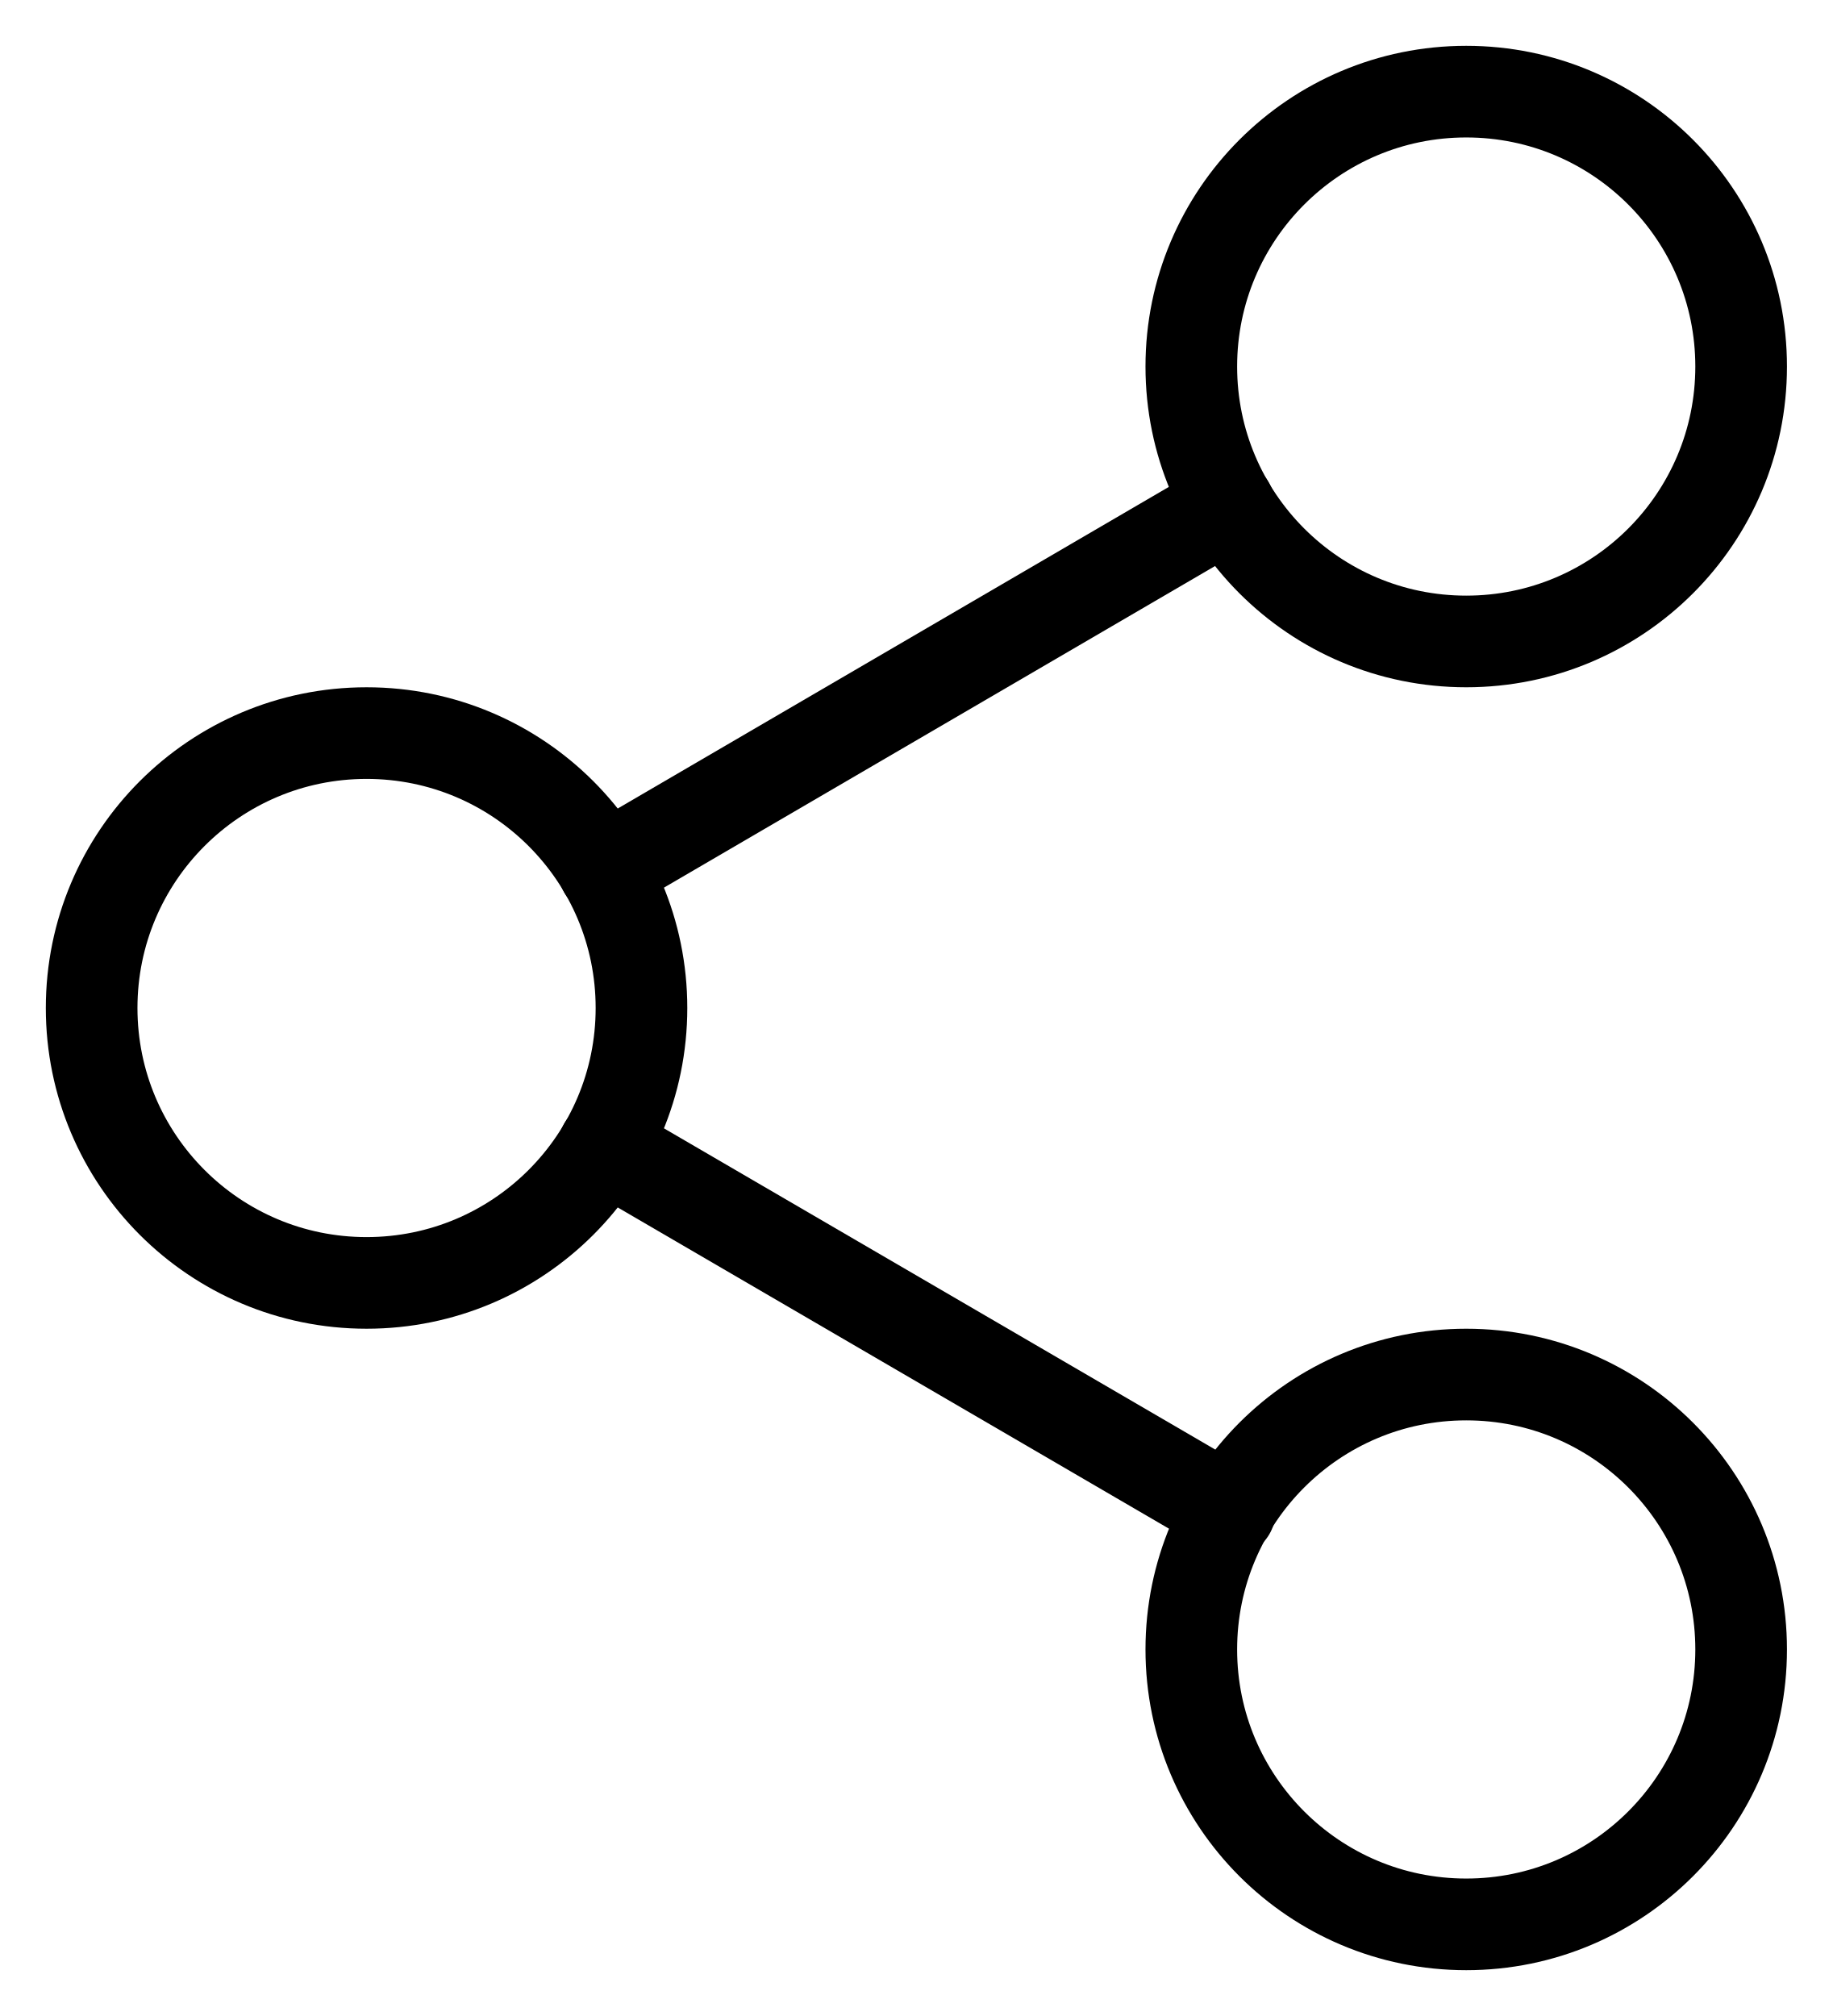
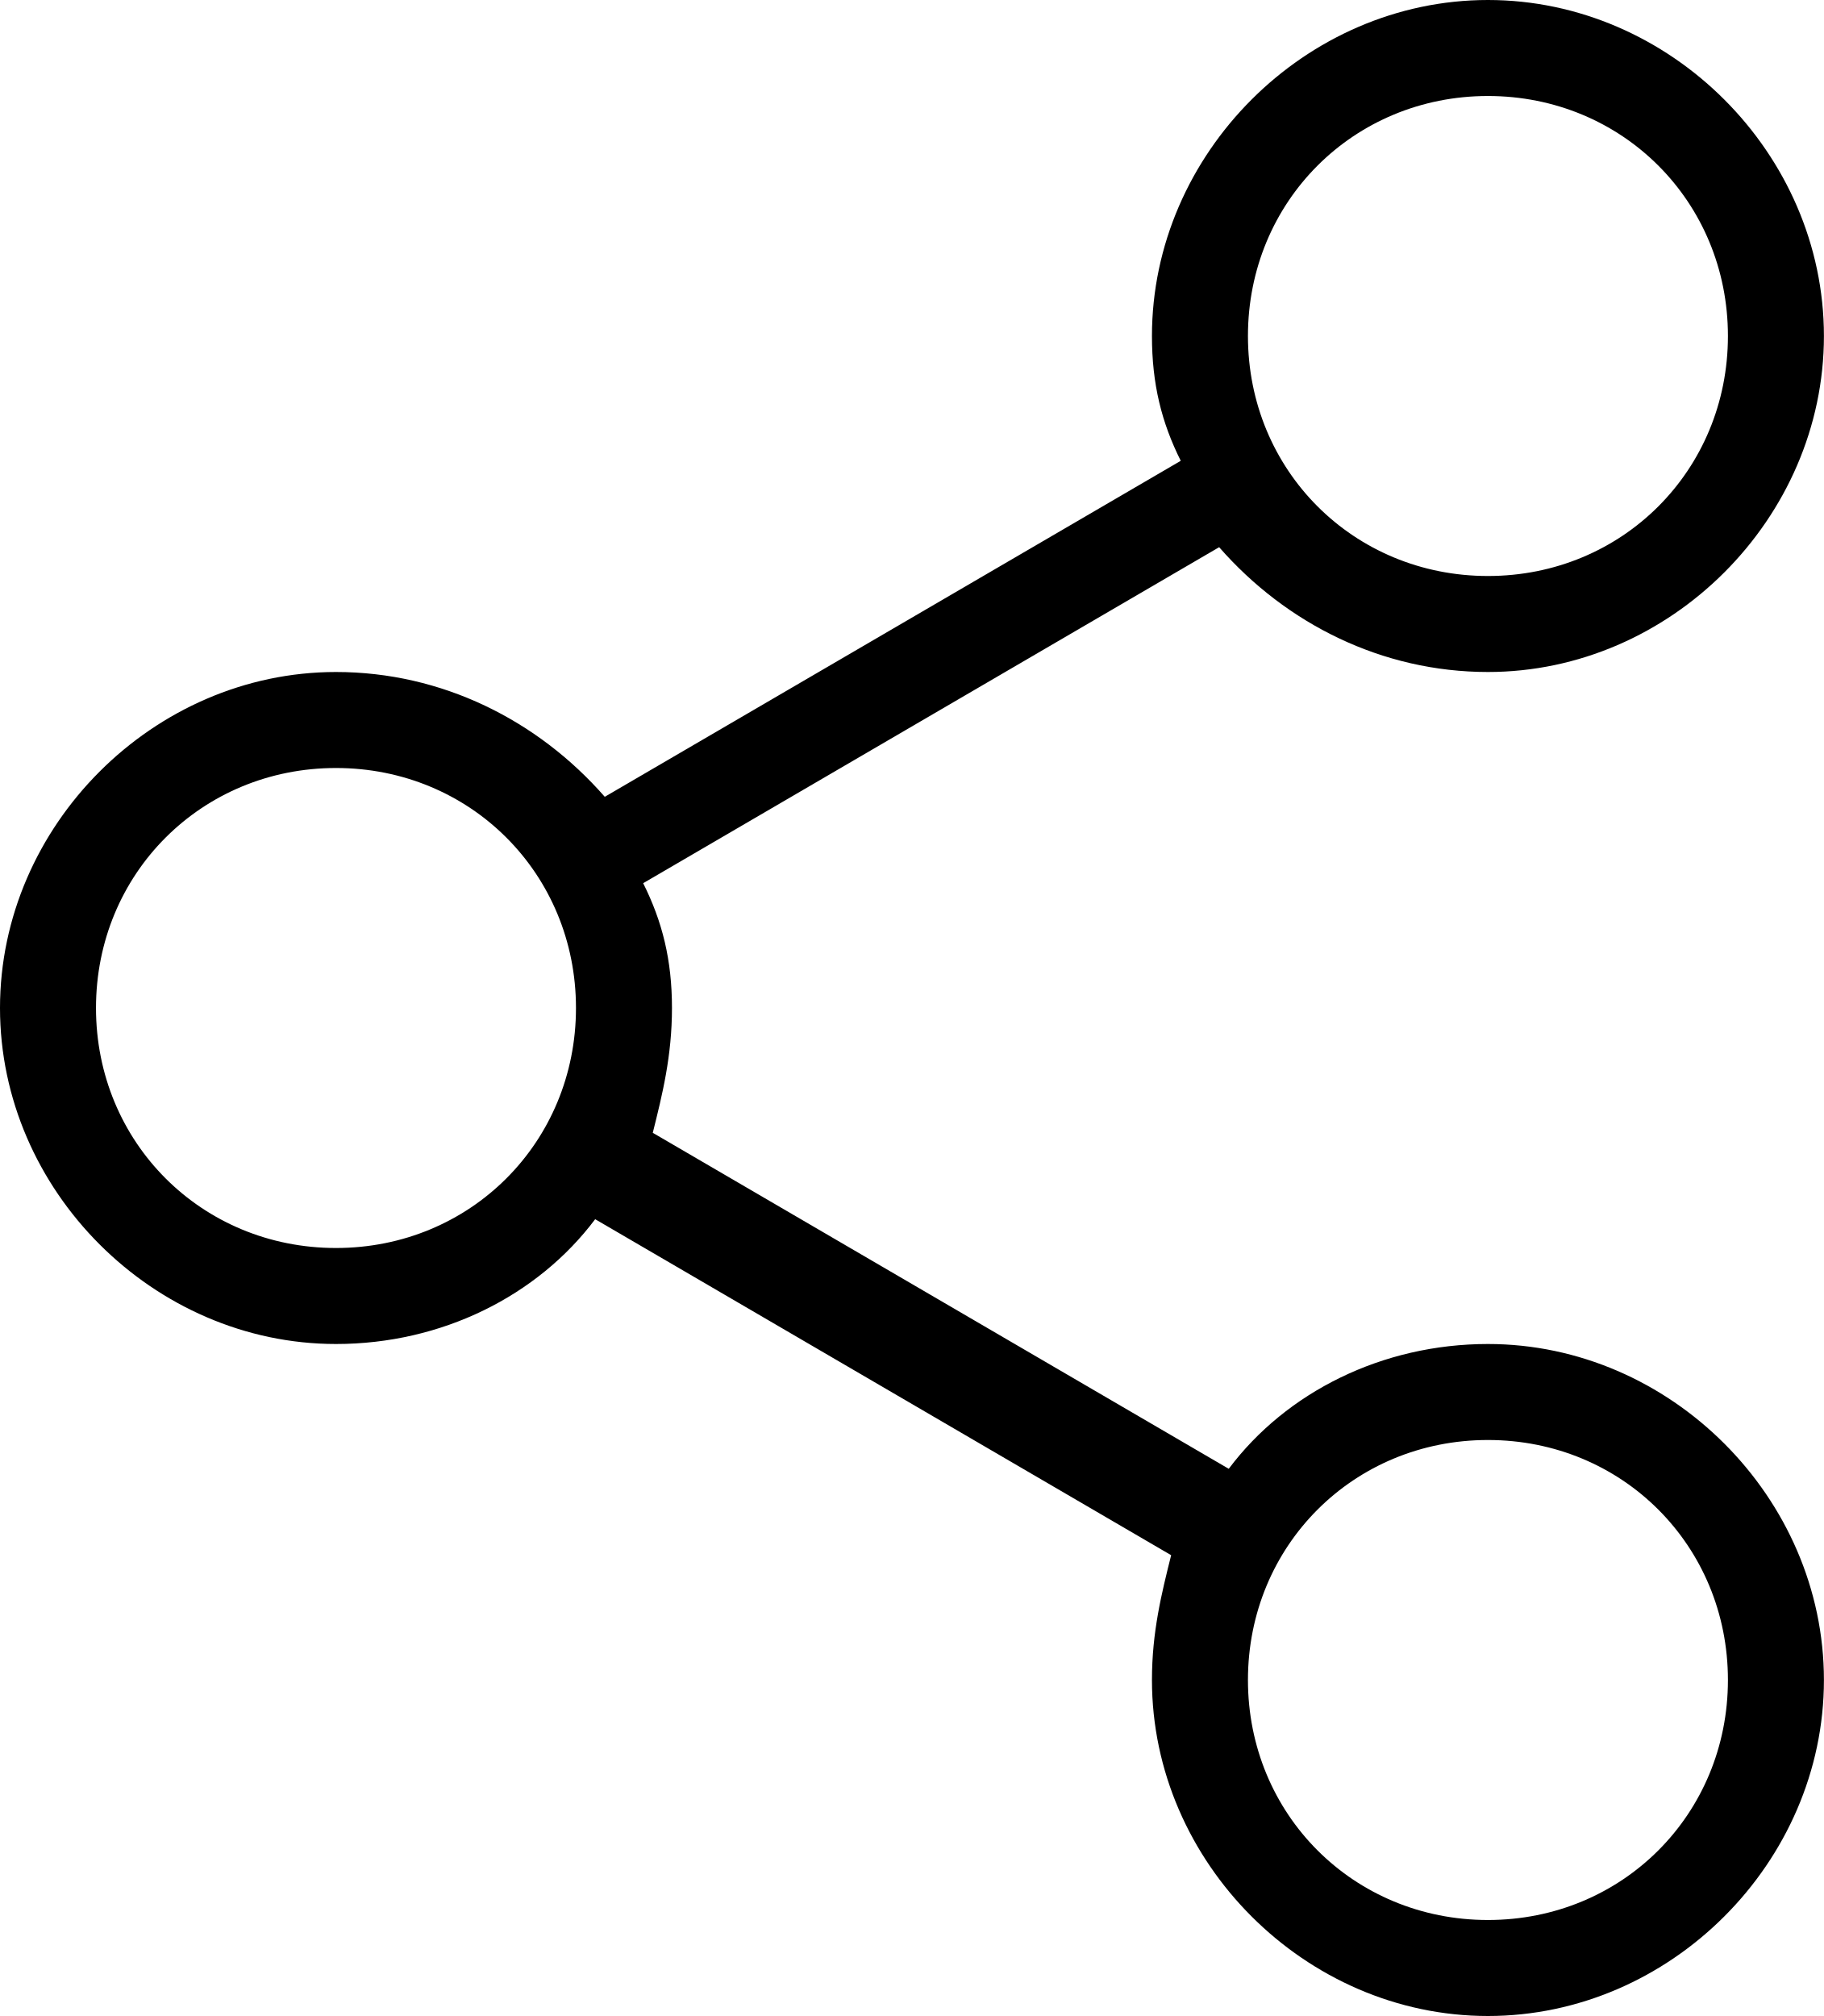
- <svg xmlns="http://www.w3.org/2000/svg" width="20" height="22" viewBox="0 0 20 22" fill="none">
-   <path d="M16 7C17.657 7 19 5.657 19 4C19 2.343 17.657 1 16 1C14.343 1 13 2.343 13 4C13 5.657 14.343 7 16 7Z" stroke="black" stroke-linecap="round" stroke-linejoin="round" />
-   <path d="M4 14C5.657 14 7 12.657 7 11C7 9.343 5.657 8 4 8C2.343 8 1 9.343 1 11C1 12.657 2.343 14 4 14Z" stroke="black" stroke-linecap="round" stroke-linejoin="round" />
-   <path d="M16 21C17.657 21 19 19.657 19 18C19 16.343 17.657 15 16 15C14.343 15 13 16.343 13 18C13 19.657 14.343 21 16 21Z" stroke="black" stroke-linecap="round" stroke-linejoin="round" />
-   <path d="M6.59 12.51L13.42 16.49" stroke="black" stroke-linecap="round" stroke-linejoin="round" />
-   <path d="M13.41 5.51L6.59 9.49" stroke="black" stroke-linecap="round" stroke-linejoin="round" />
+ <svg xmlns="http://www.w3.org/2000/svg" version="1.1" id="Слой_1" x="0px" y="0px" viewBox="0 0 19 21" style="enable-background:new 0 0 19 21;" xml:space="preserve">
+   <path d="M15.5,14c-1.1,0-2.1,0.5-2.7,1.3l-6-3.5C6.9,11.4,7,11,7,10.5C7,10,6.9,9.6,6.7,9.2l6-3.5C13.4,6.5,14.4,7,15.5,7  C17.4,7,19,5.4,19,3.5S17.4,0,15.5,0S12,1.6,12,3.5c0,0.5,0.1,0.9,0.3,1.3l-6,3.5C5.6,7.5,4.6,7,3.5,7C1.6,7,0,8.6,0,10.5  S1.6,14,3.5,14c1.1,0,2.1-0.5,2.7-1.3l6,3.5C12.1,16.6,12,17,12,17.5c0,1.9,1.6,3.5,3.5,3.5s3.5-1.6,3.5-3.5S17.4,14,15.5,14z   M15.5,1C16.9,1,18,2.1,18,3.5S16.9,6,15.5,6S13,4.9,13,3.5S14.1,1,15.5,1z M3.5,13C2.1,13,1,11.9,1,10.5C1,9.1,2.1,8,3.5,8  S6,9.1,6,10.5C6,11.9,4.9,13,3.5,13z M15.5,20c-1.4,0-2.5-1.1-2.5-2.5s1.1-2.5,2.5-2.5s2.5,1.1,2.5,2.5S16.9,20,15.5,20z" />
</svg>
